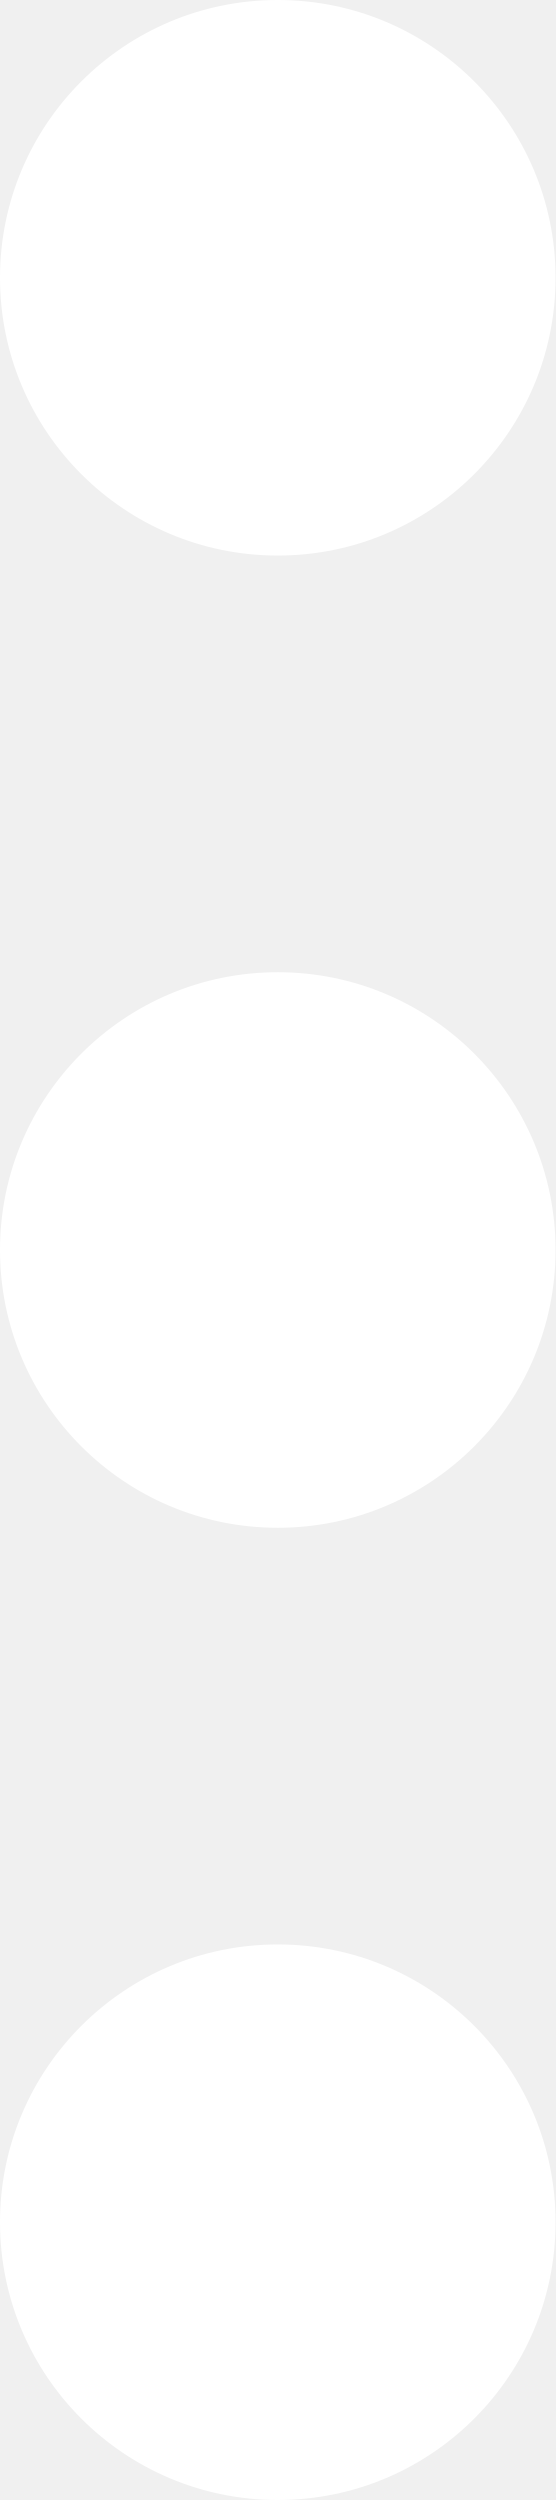
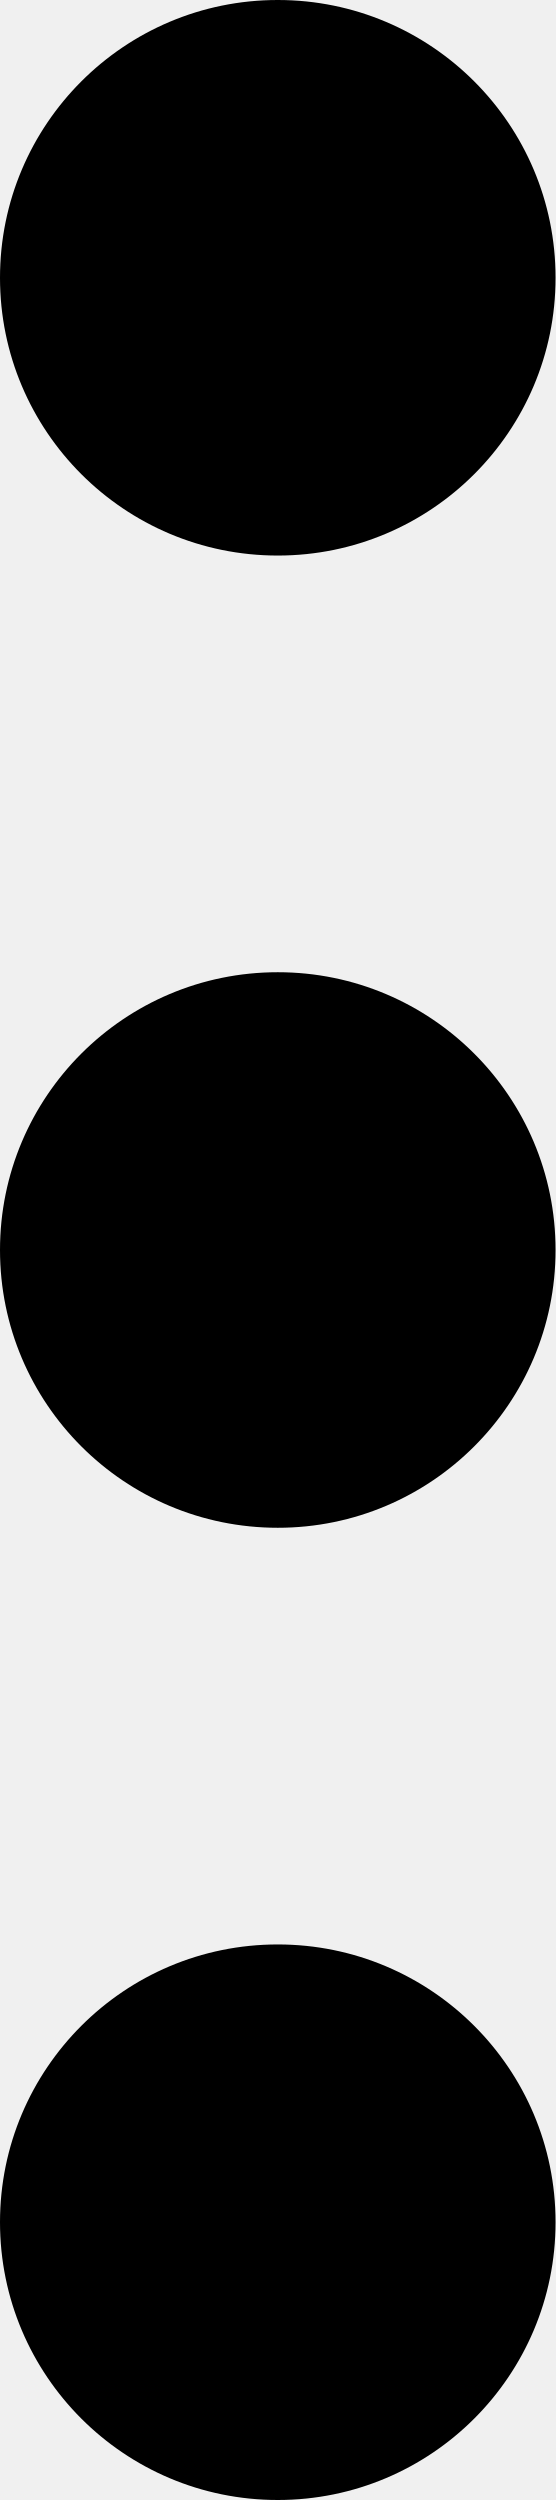
- <svg xmlns="http://www.w3.org/2000/svg" width="4" height="18" viewBox="0 0 4 18" fill="none">
-   <circle cx="2" cy="2" r="2" fill="white" />
-   <circle cx="2" cy="9" r="2" fill="white" />
-   <circle cx="2" cy="16" r="2" fill="white" />
+ <svg xmlns="http://www.w3.org/2000/svg" width="4" height="18" viewBox="0 0 4 18" fill="currentColor">
+   <circle cx="2" cy="2" r="2" />
+   <circle cx="2" cy="9" r="2" />
+   <circle cx="2" cy="16" r="2" />
</svg>
